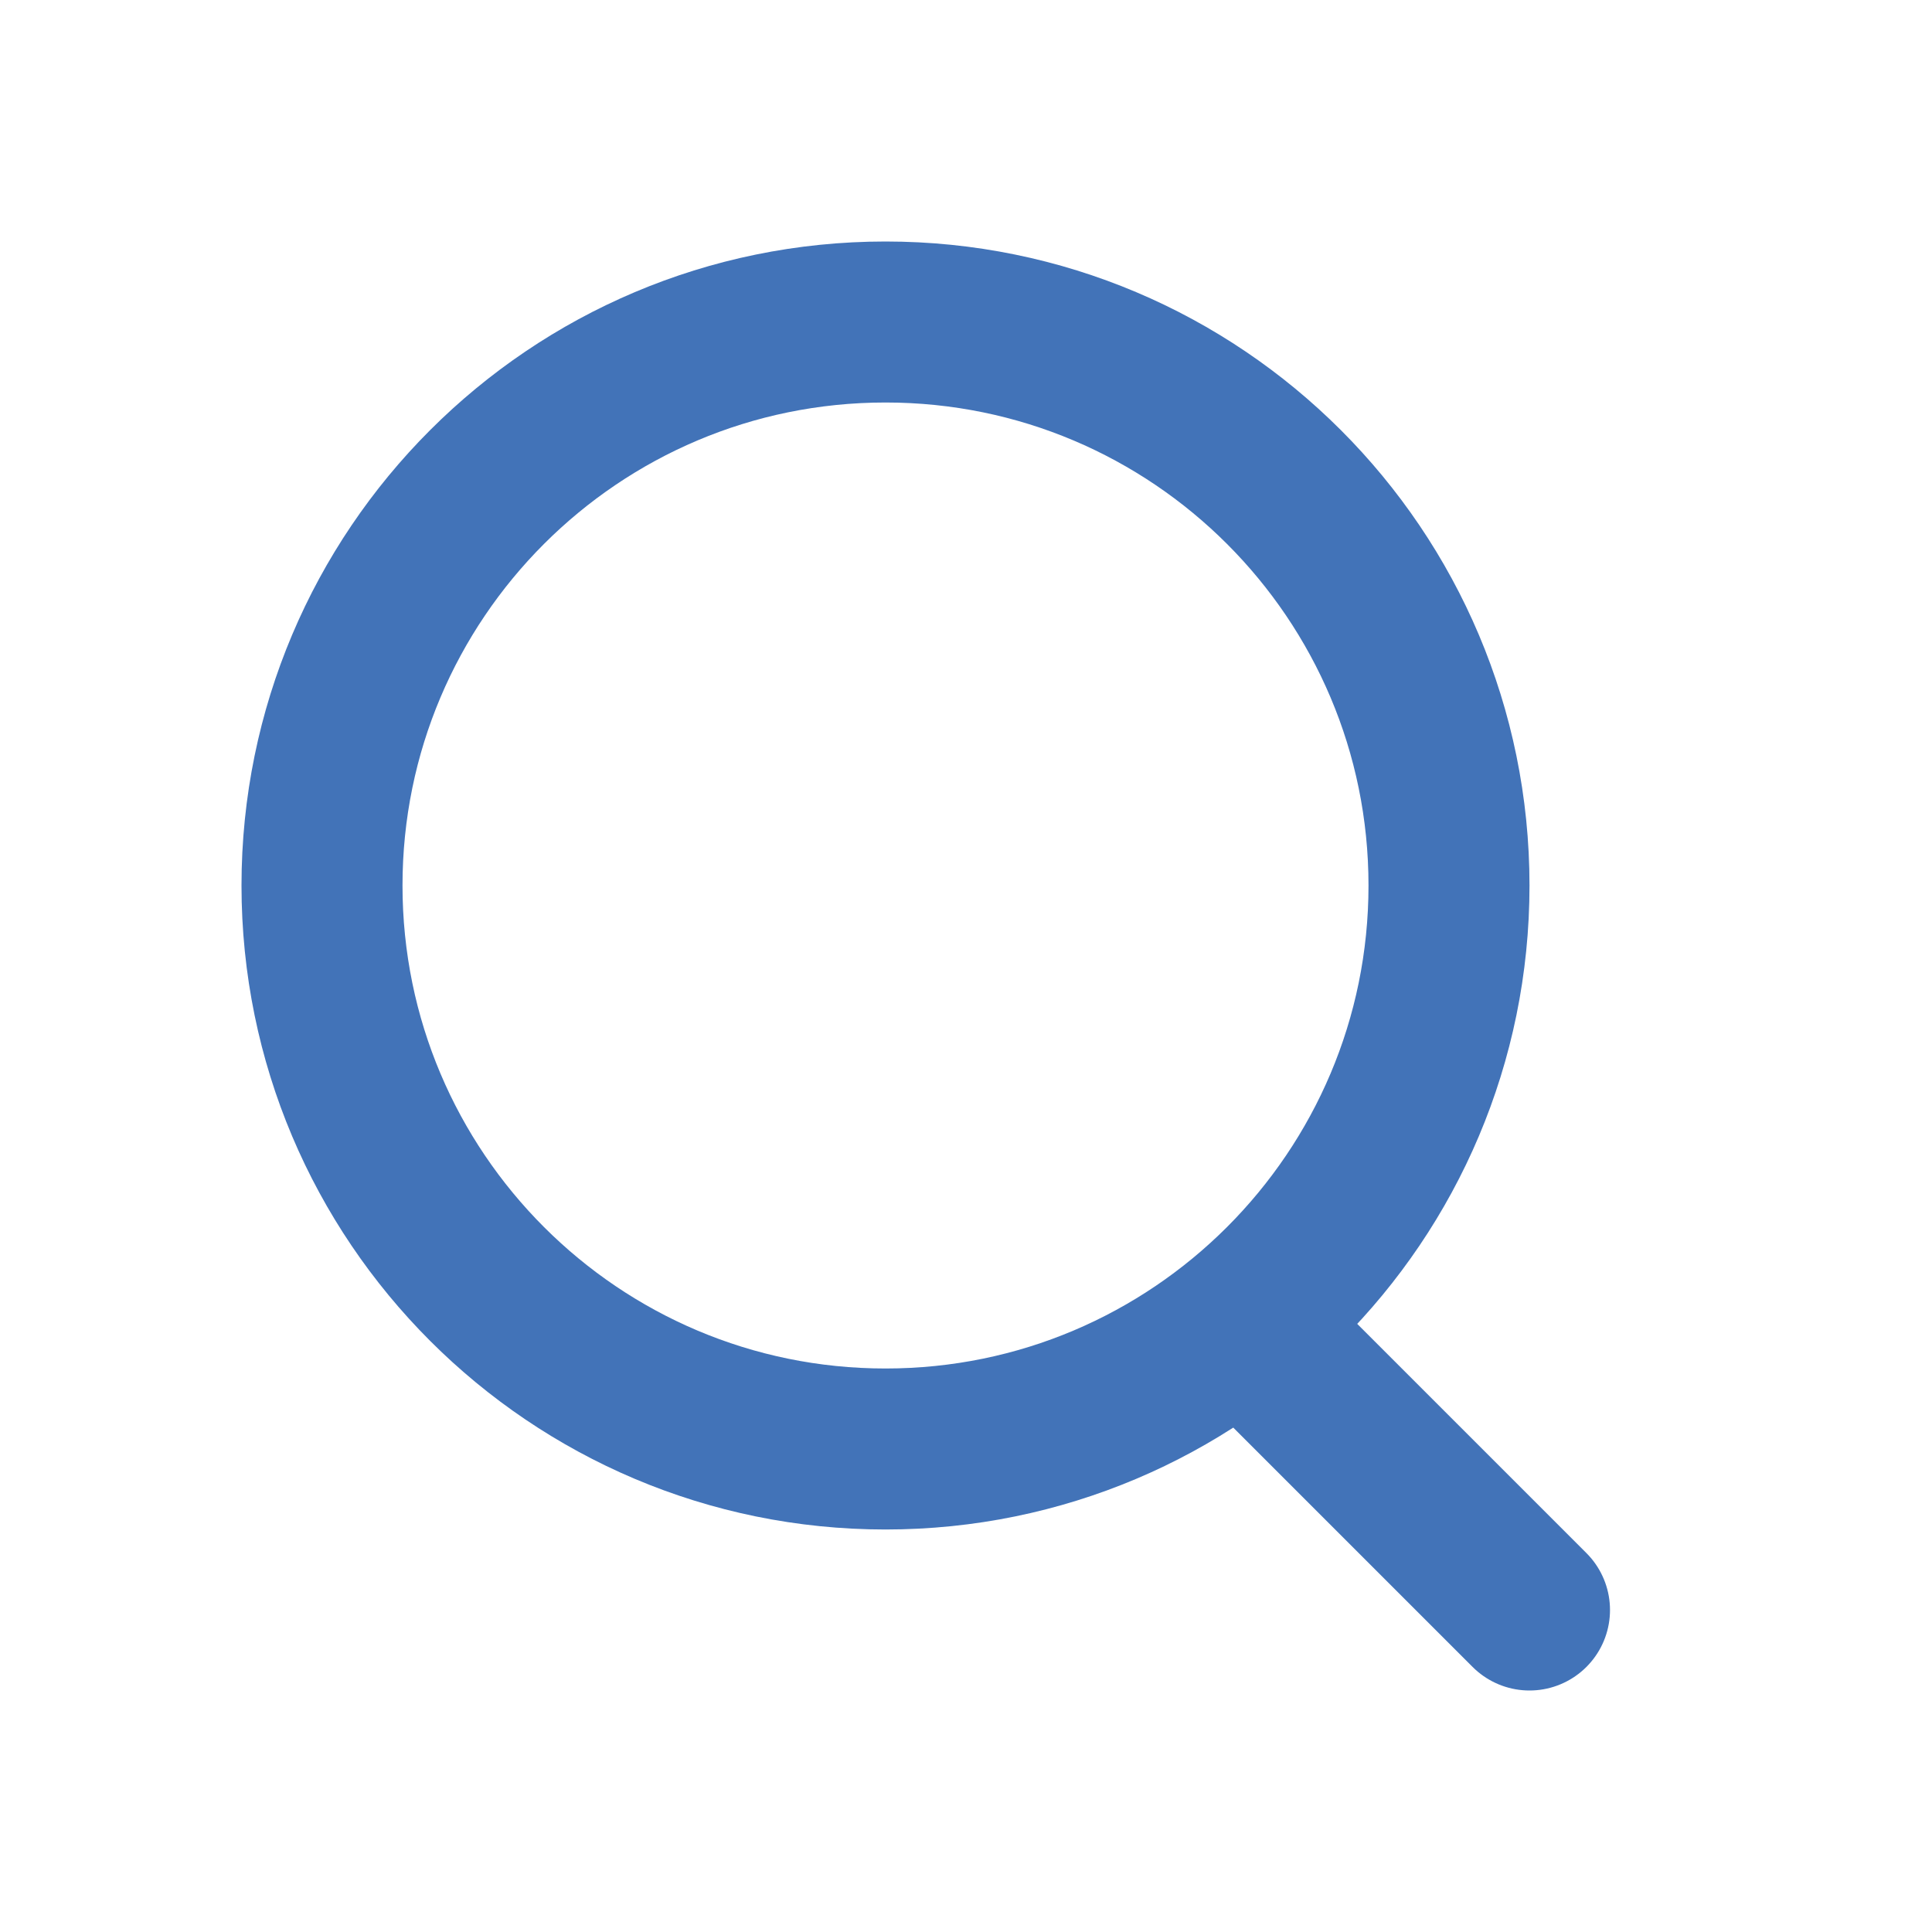
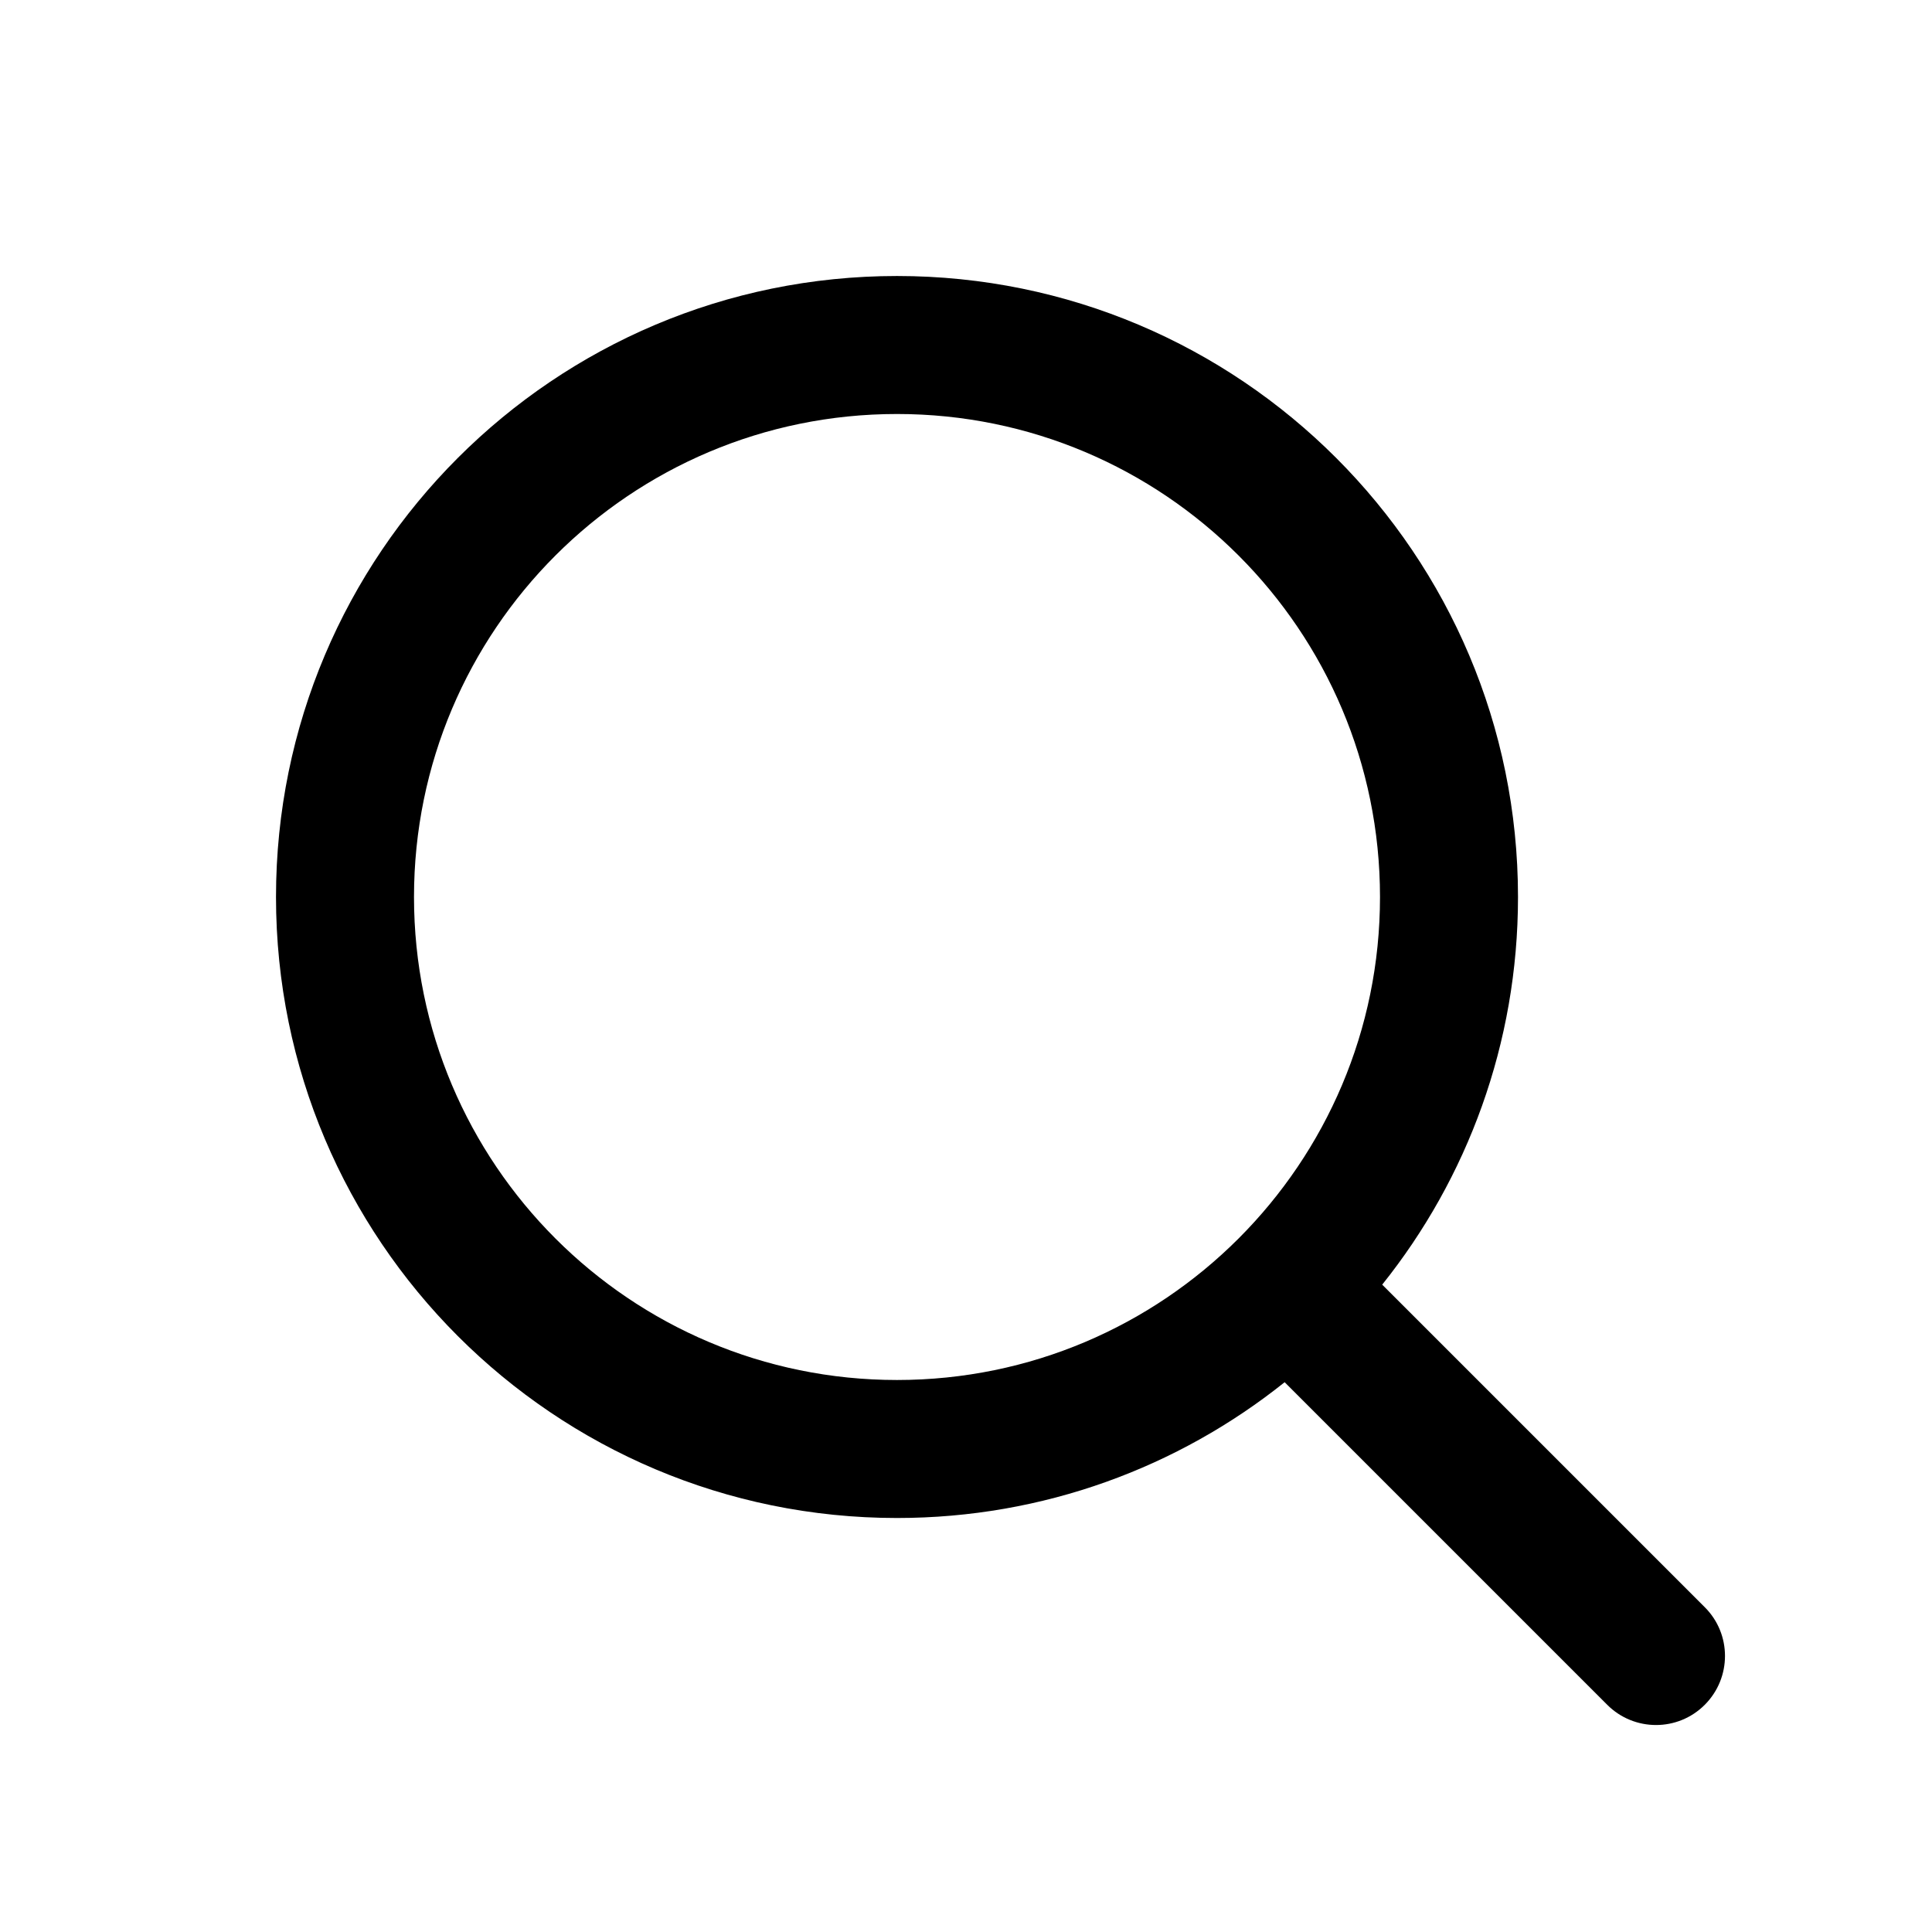
- <svg xmlns="http://www.w3.org/2000/svg" width="800" height="800" viewBox="0 0 24 24" overflow="hidden">
-   <g id="SVGRepo_bgCarrier" stroke-width="0" />
-   <g id="SVGRepo_tracerCarrier" stroke-linecap="round" stroke-linejoin="round" />
-   <g id="SVGRepo_iconCarrier">
-     <g id="Page-1" fill="none" fill-rule="evenodd">
-       <g id="Search">
-         <rect x="0" y="0" width="24" height="24" id="Rectangle" fill-rule="nonzero" />
-         <circle cx="11" cy="11" r="7" id="Oval" stroke="#4273B8" stroke-width="2" stroke-linecap="round" />
-         <line x1="16" y1="17" x2="19" y2="20" id="Path" stroke="#4273B8" stroke-width="2" stroke-linecap="round" />
-       </g>
-     </g>
-   </g>
+ <svg xmlns="http://www.w3.org/2000/svg" fill="none" height="28" viewBox="0 0 28 28" width="28">
+   <path clip-rule="evenodd" d="m13 4c-4.971 0-9 4.029-9 9 0 4.971 4.029 9 9 9 2.125 0 4.078-.737 5.618-1.968l4.675 4.675c.391.391 1.024.391 1.414 0s.391-1.024 0-1.414l-4.675-4.675c1.232-1.54 1.968-3.493 1.968-5.618 0-4.971-4.029-9-9-9zm0 2c-3.866 0-7 3.134-7 7 0 3.866 3.134 7 7 7 3.866 0 7-3.134 7-7 0-3.866-3.134-7-7-7z" fill="currentColor" fill-rule="evenodd" />
</svg>
